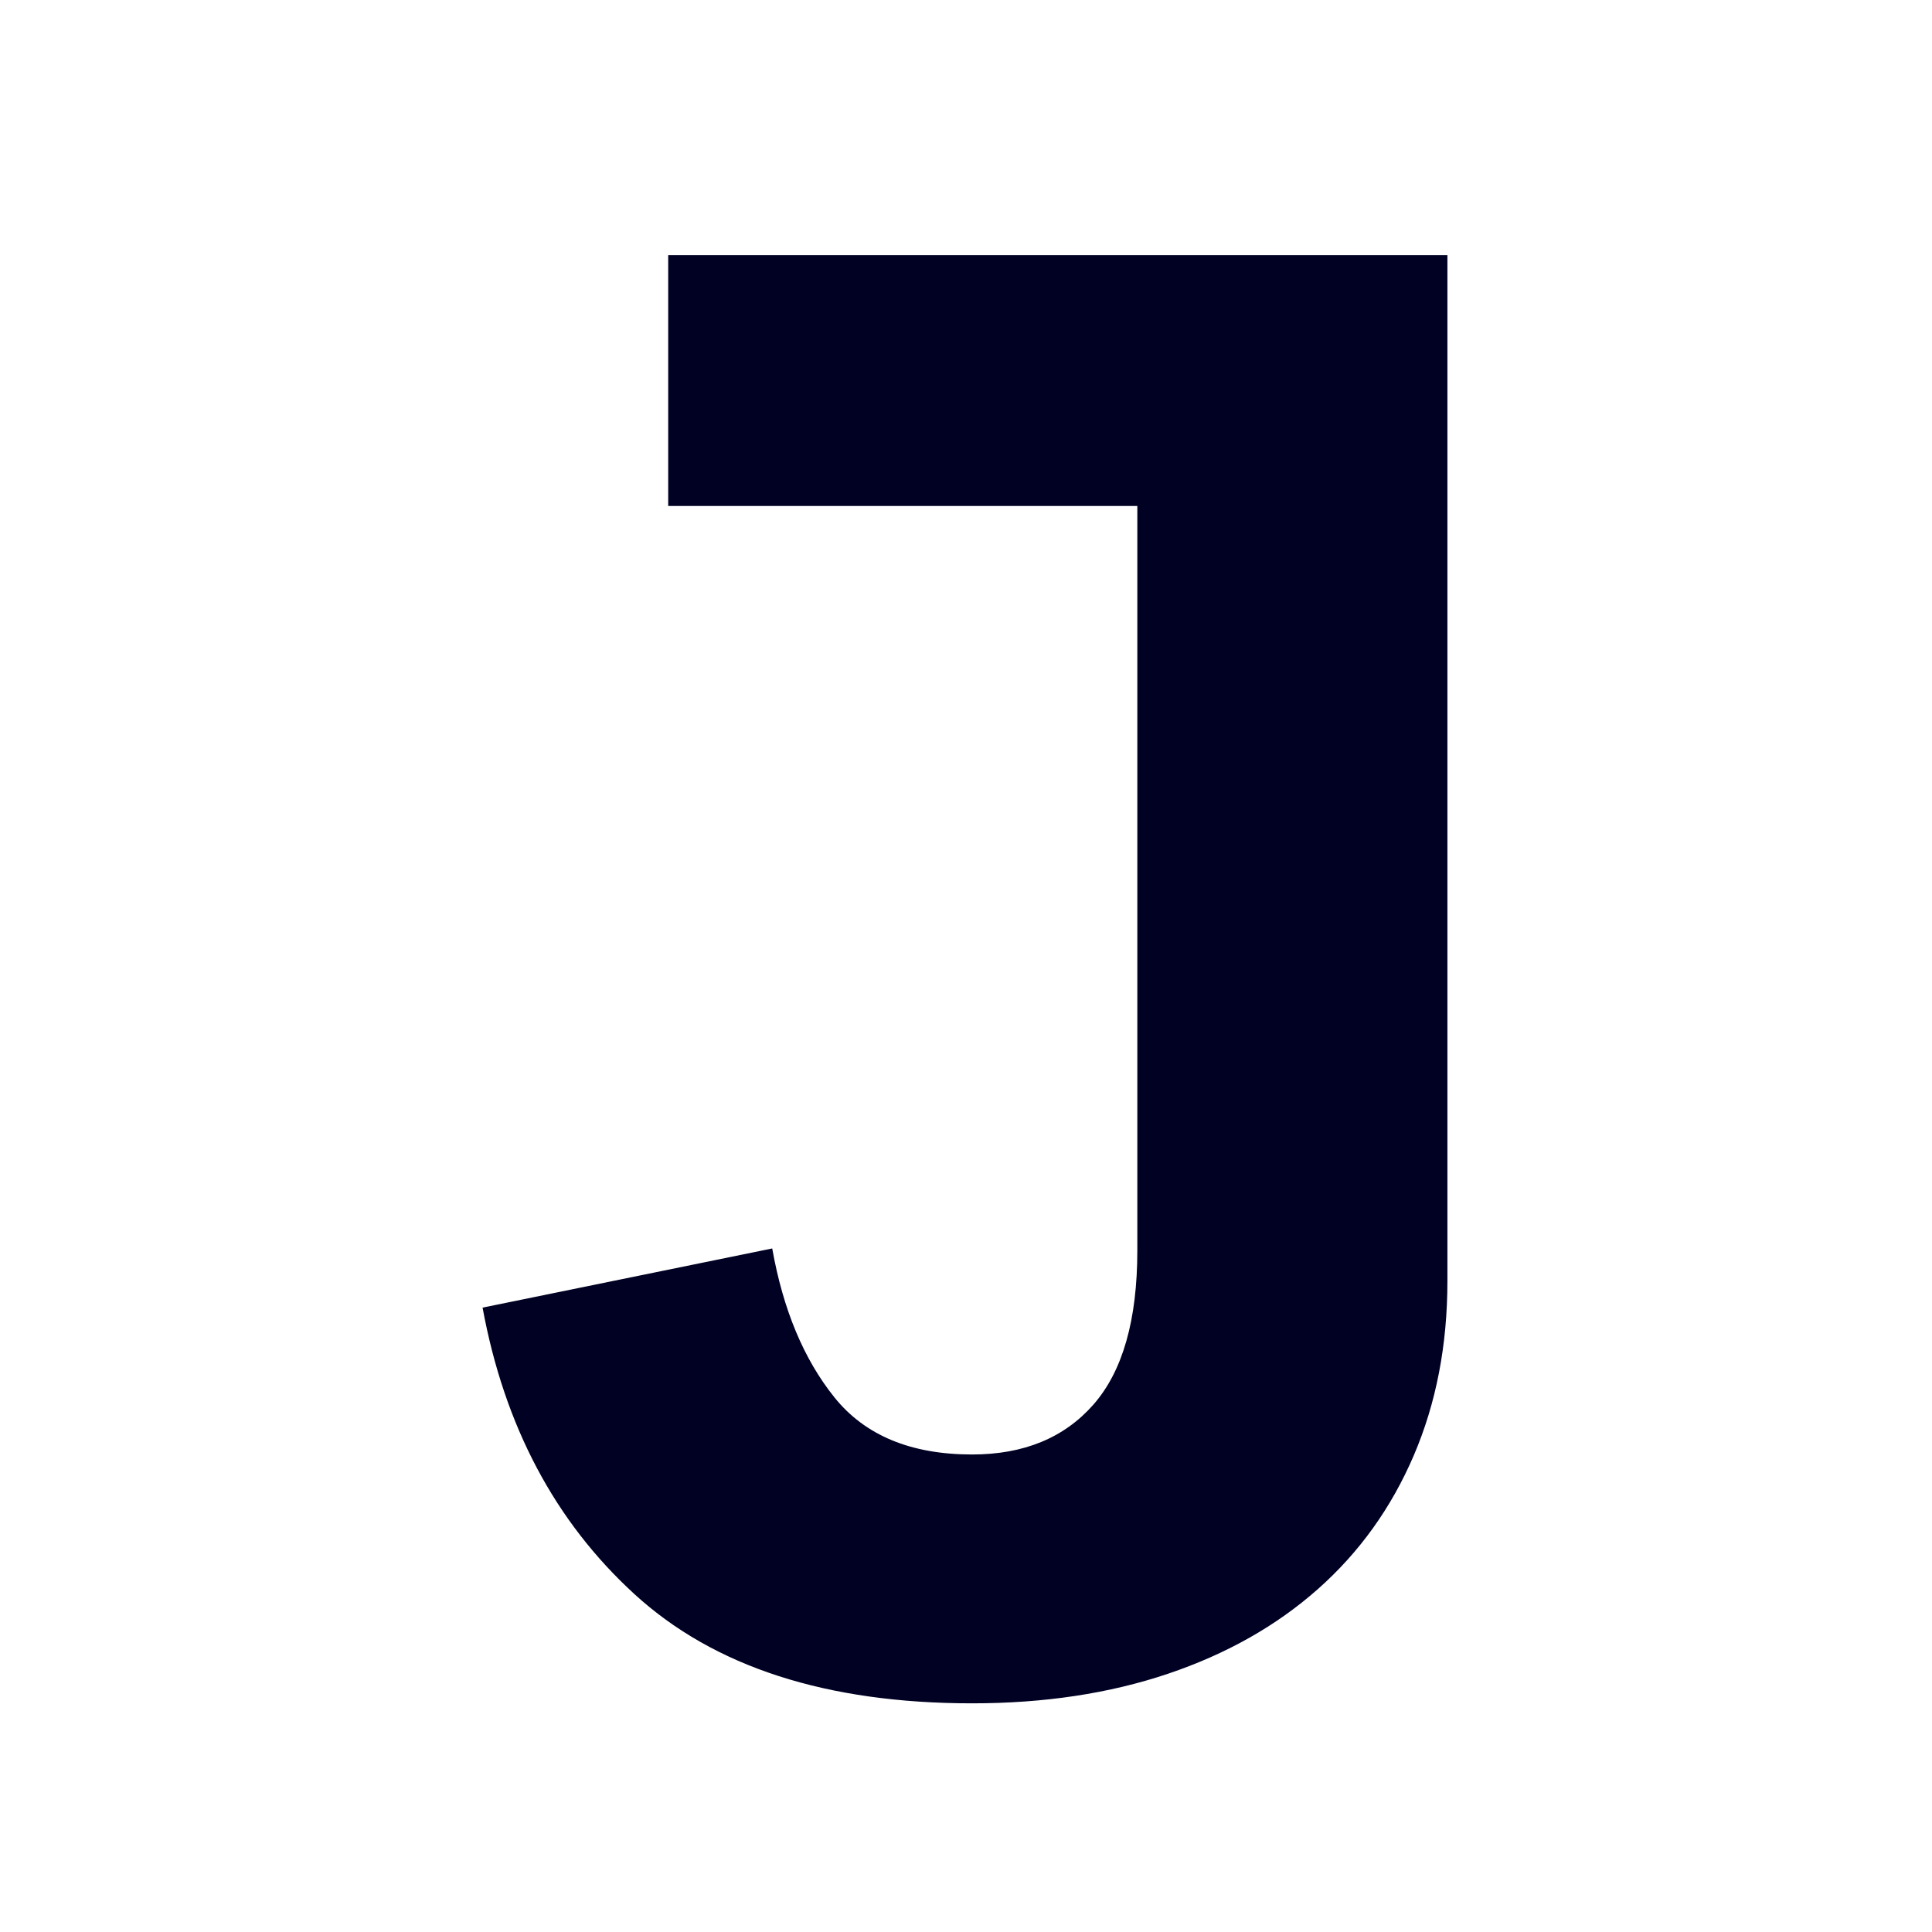
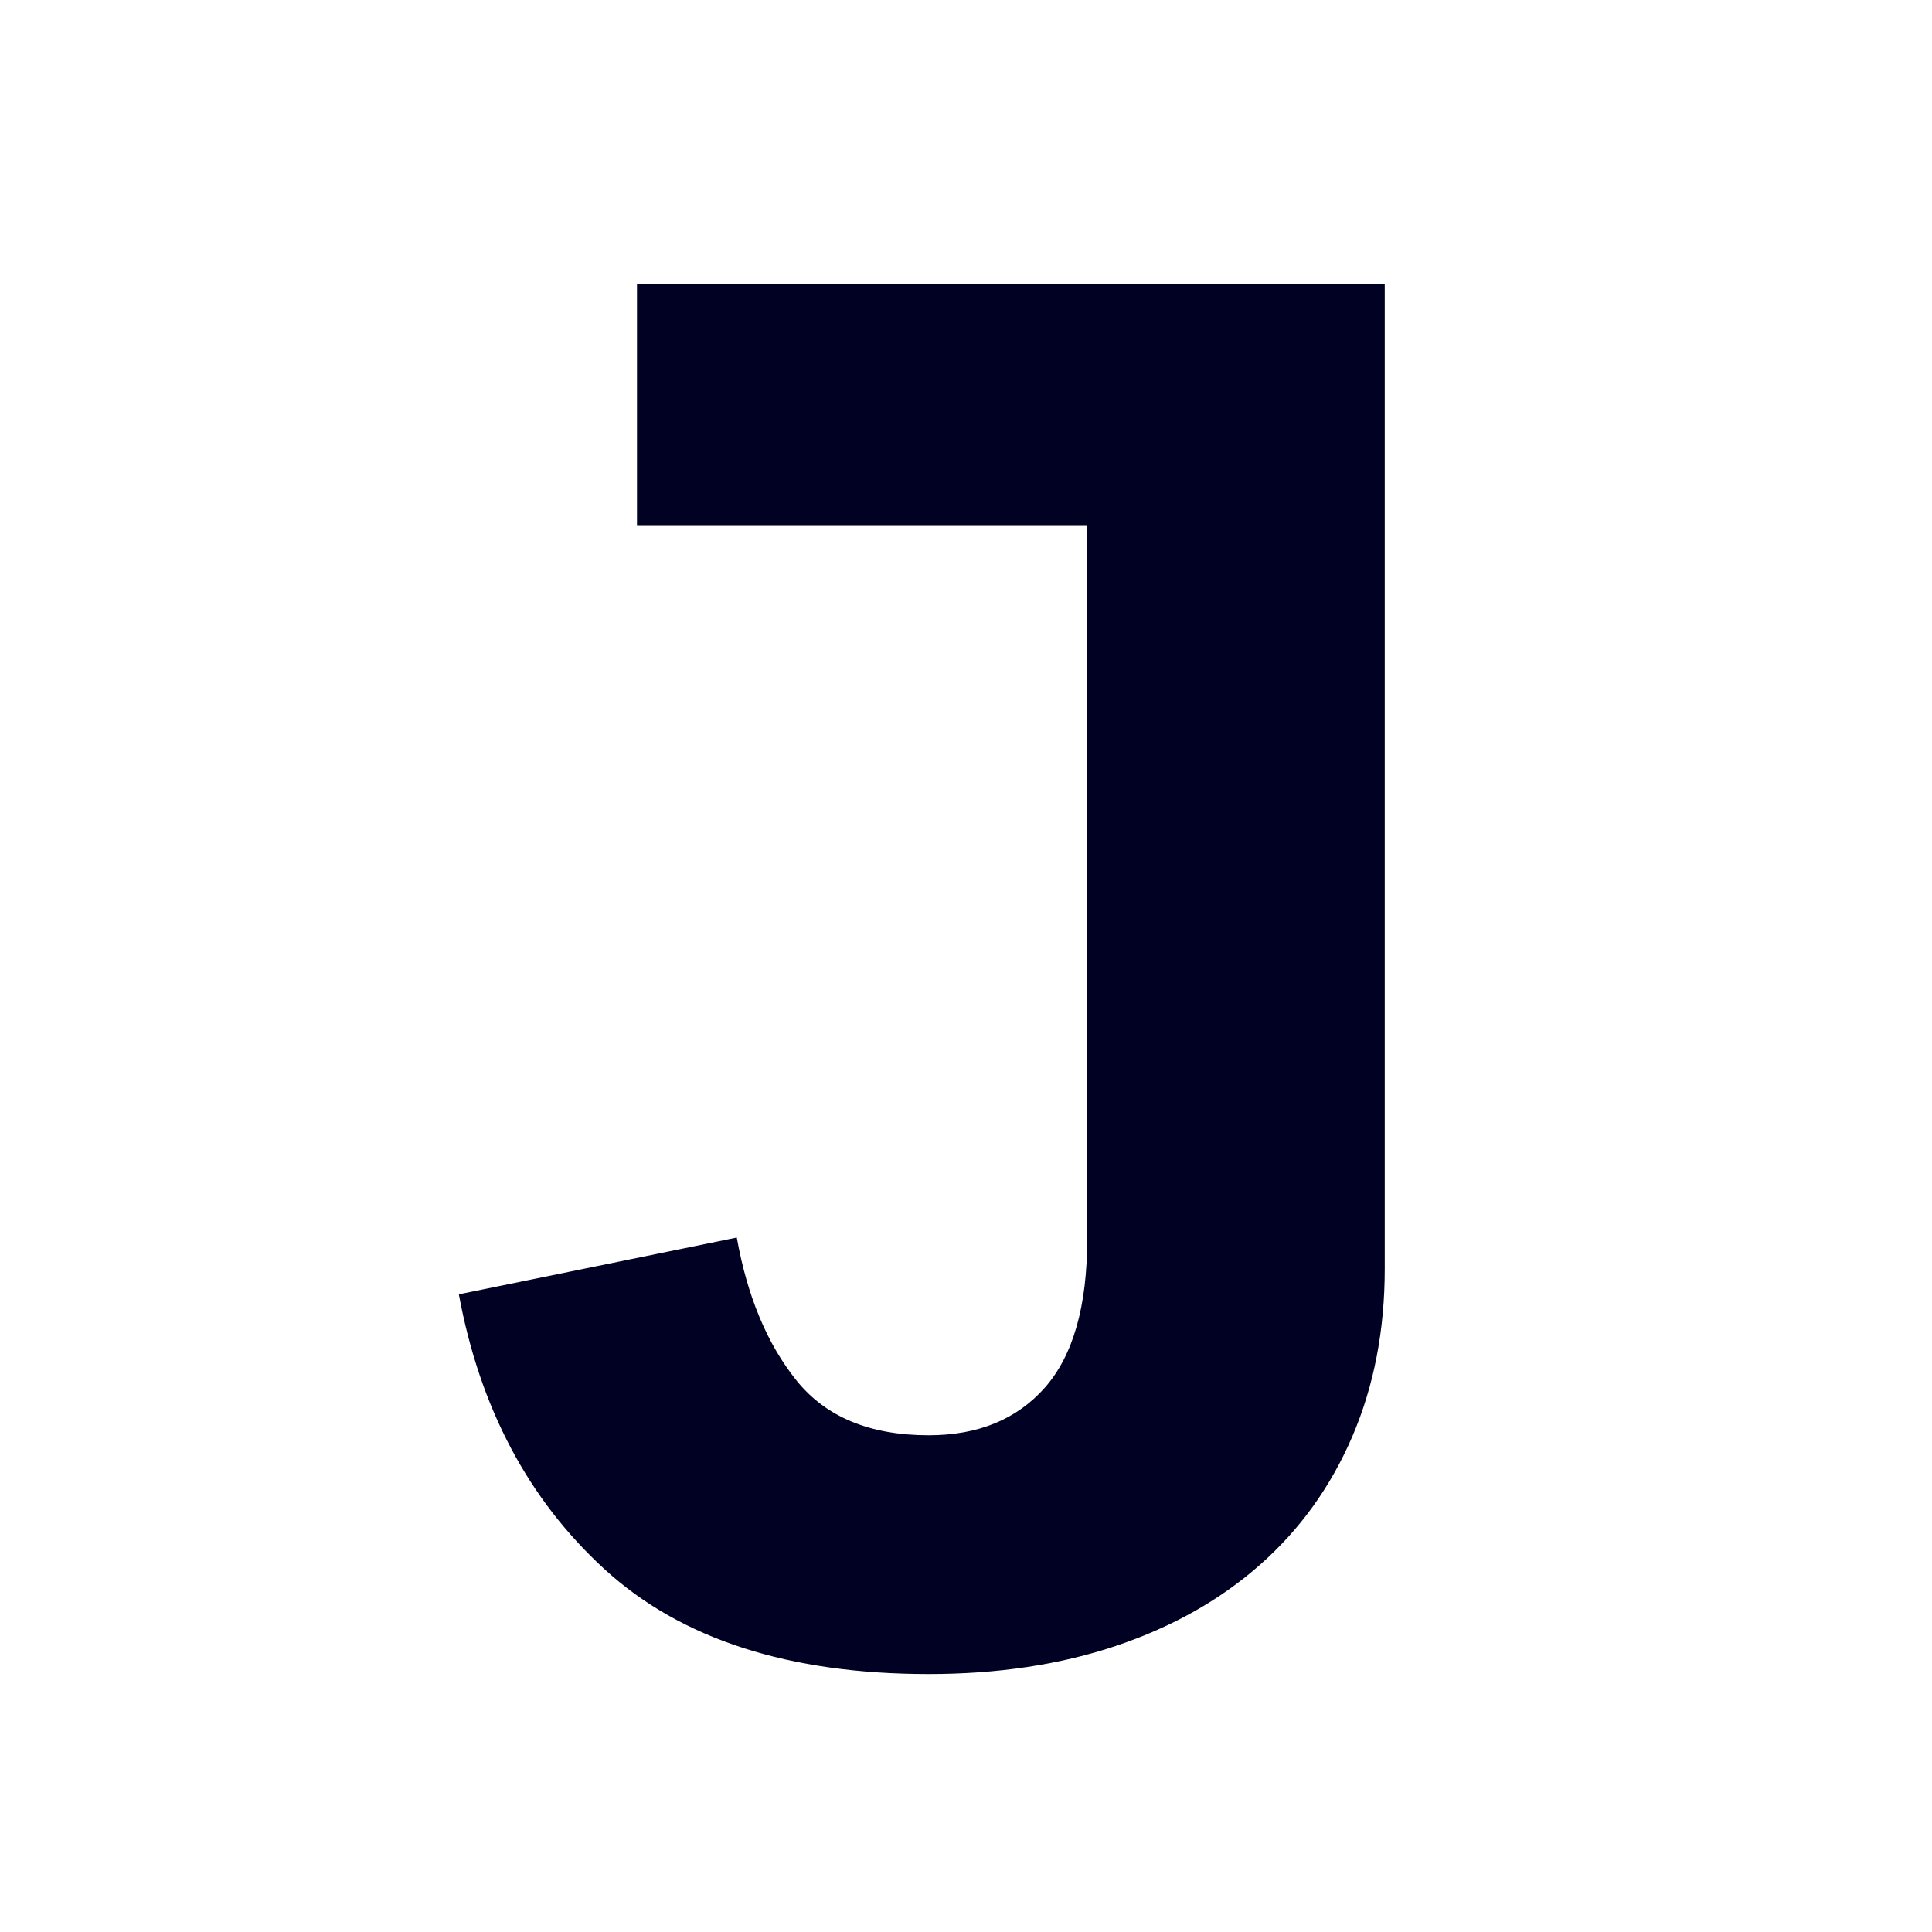
<svg xmlns="http://www.w3.org/2000/svg" viewBox="0 0 500 500">
-   <path class="dark-toggle" d="M 374.59 66.02 L 374.59 331.55 Q 374.59 356.36 365.88 376.68 Q 357.16 397.01 341.06 411.26 Q 324.96 425.52 302.26 433.17 Q 279.56 440.82 251.58 440.82 Q 195.1 440.82 164.22 412.58 Q 133.34 384.34 124.89 338.41 L 199.85 323.1 Q 204.07 346.86 215.95 361.64 Q 227.83 376.42 251.58 376.42 Q 271.64 376.42 282.99 363.49 Q 294.34 350.55 294.34 323.63 L 294.34 130.95 L 172.93 130.95 L 172.93 66.02 Z" style="fill: rgb(0, 1, 35)" />
+   <ellipse style="fill: rgb(255, 255, 255);" cx="250" cy="250" rx="250" ry="250" />
+   <path class="dark-toggle" d="M 358.37 73.6 L 358.37 328.39 C 358.37 344.26 355.57 358.7 350.01 371.69 C 344.43 384.7 336.48 395.77 326.19 404.87 C 315.89 414 303.47 421.01 288.96 425.9 C 274.44 430.8 258.22 433.24 240.33 433.24 C 204.19 433.24 176.25 424.22 156.49 406.14 C 136.74 388.08 124.17 364.35 118.75 334.97 L 190.68 320.28 C 193.39 335.49 198.54 347.81 206.13 357.27 C 213.73 366.72 225.13 371.45 240.33 371.45 C 253.15 371.45 263.2 367.31 270.47 359.05 C 277.73 350.76 281.36 338.01 281.36 320.79 L 281.36 135.9 L 164.85 135.9 L 164.85 73.6 L 358.37 73.6 Z" style="fill: rgb(0, 1, 35);" />
</svg>
